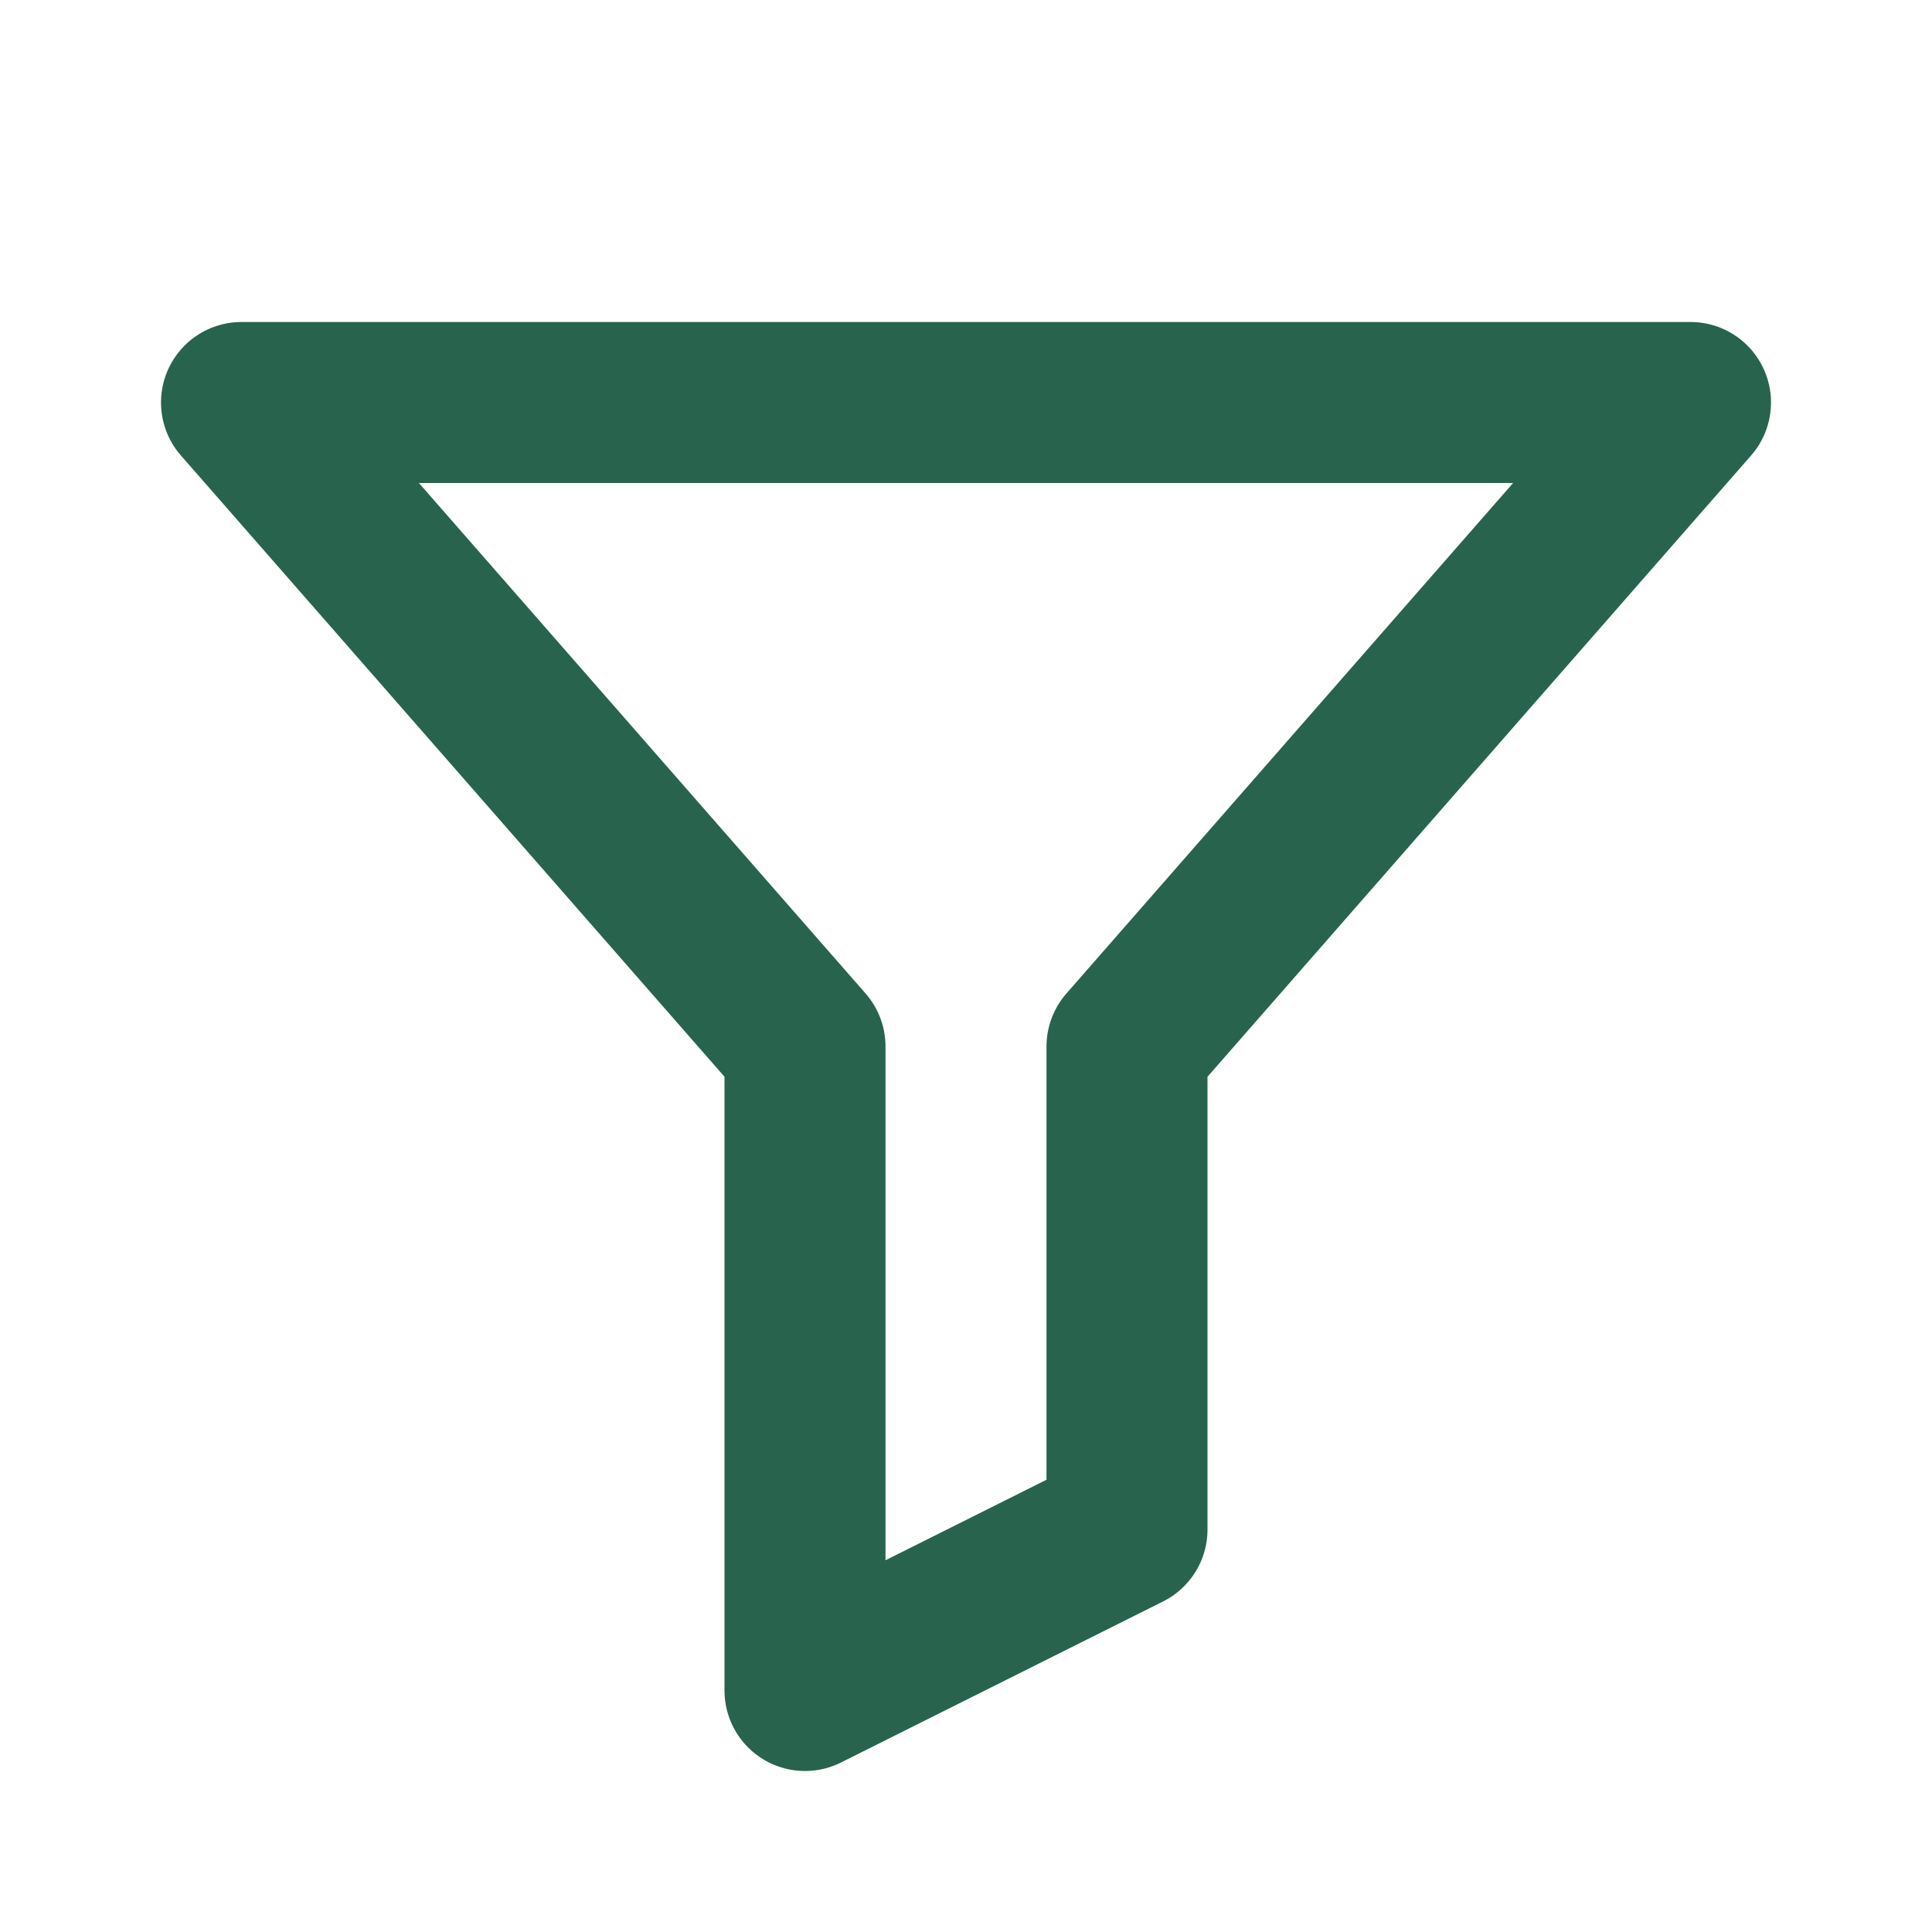
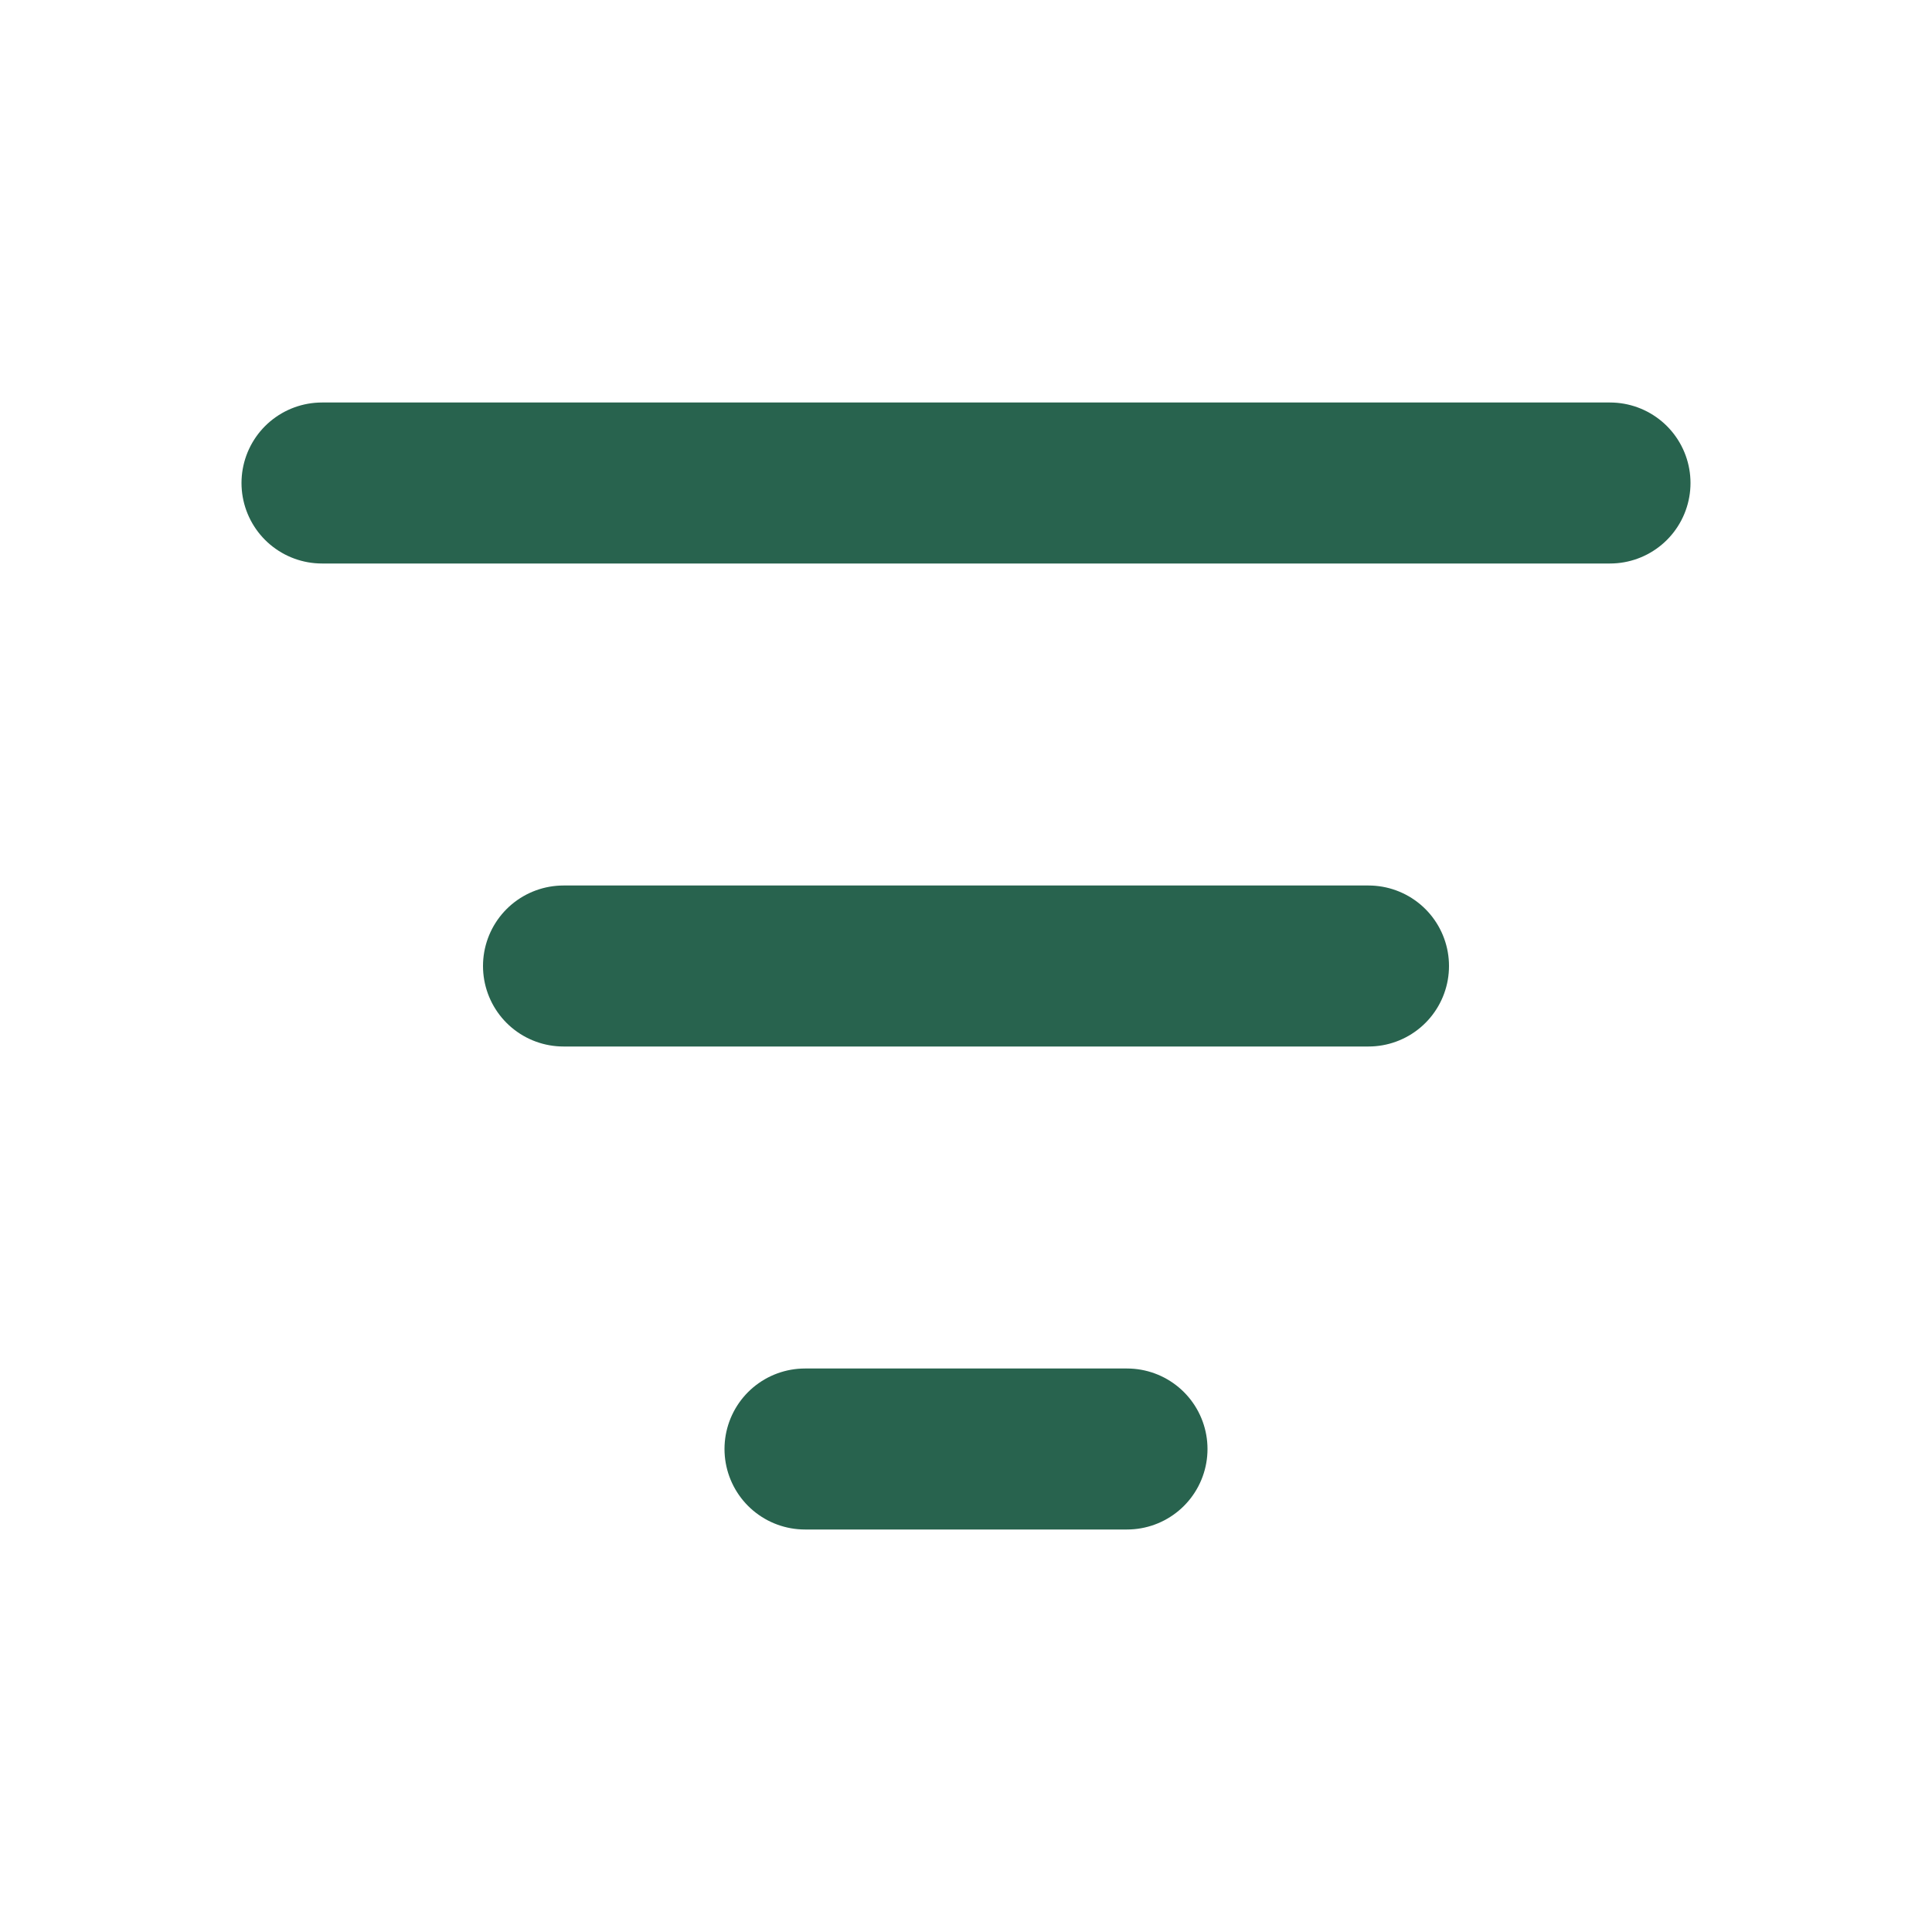
<svg xmlns="http://www.w3.org/2000/svg" viewBox="0 0 24 24">
-   <path d="M3 5h18l-7 8v6l-4 2v-8z" fill="none" stroke="#28634E" stroke-width="2" stroke-linecap="round" stroke-linejoin="round" />
+   <path d="M4 6h16 M7 12h10 M10 18h4" fill="none" stroke="#28634E" stroke-width="2" stroke-linecap="round" stroke-linejoin="round" />
</svg>
